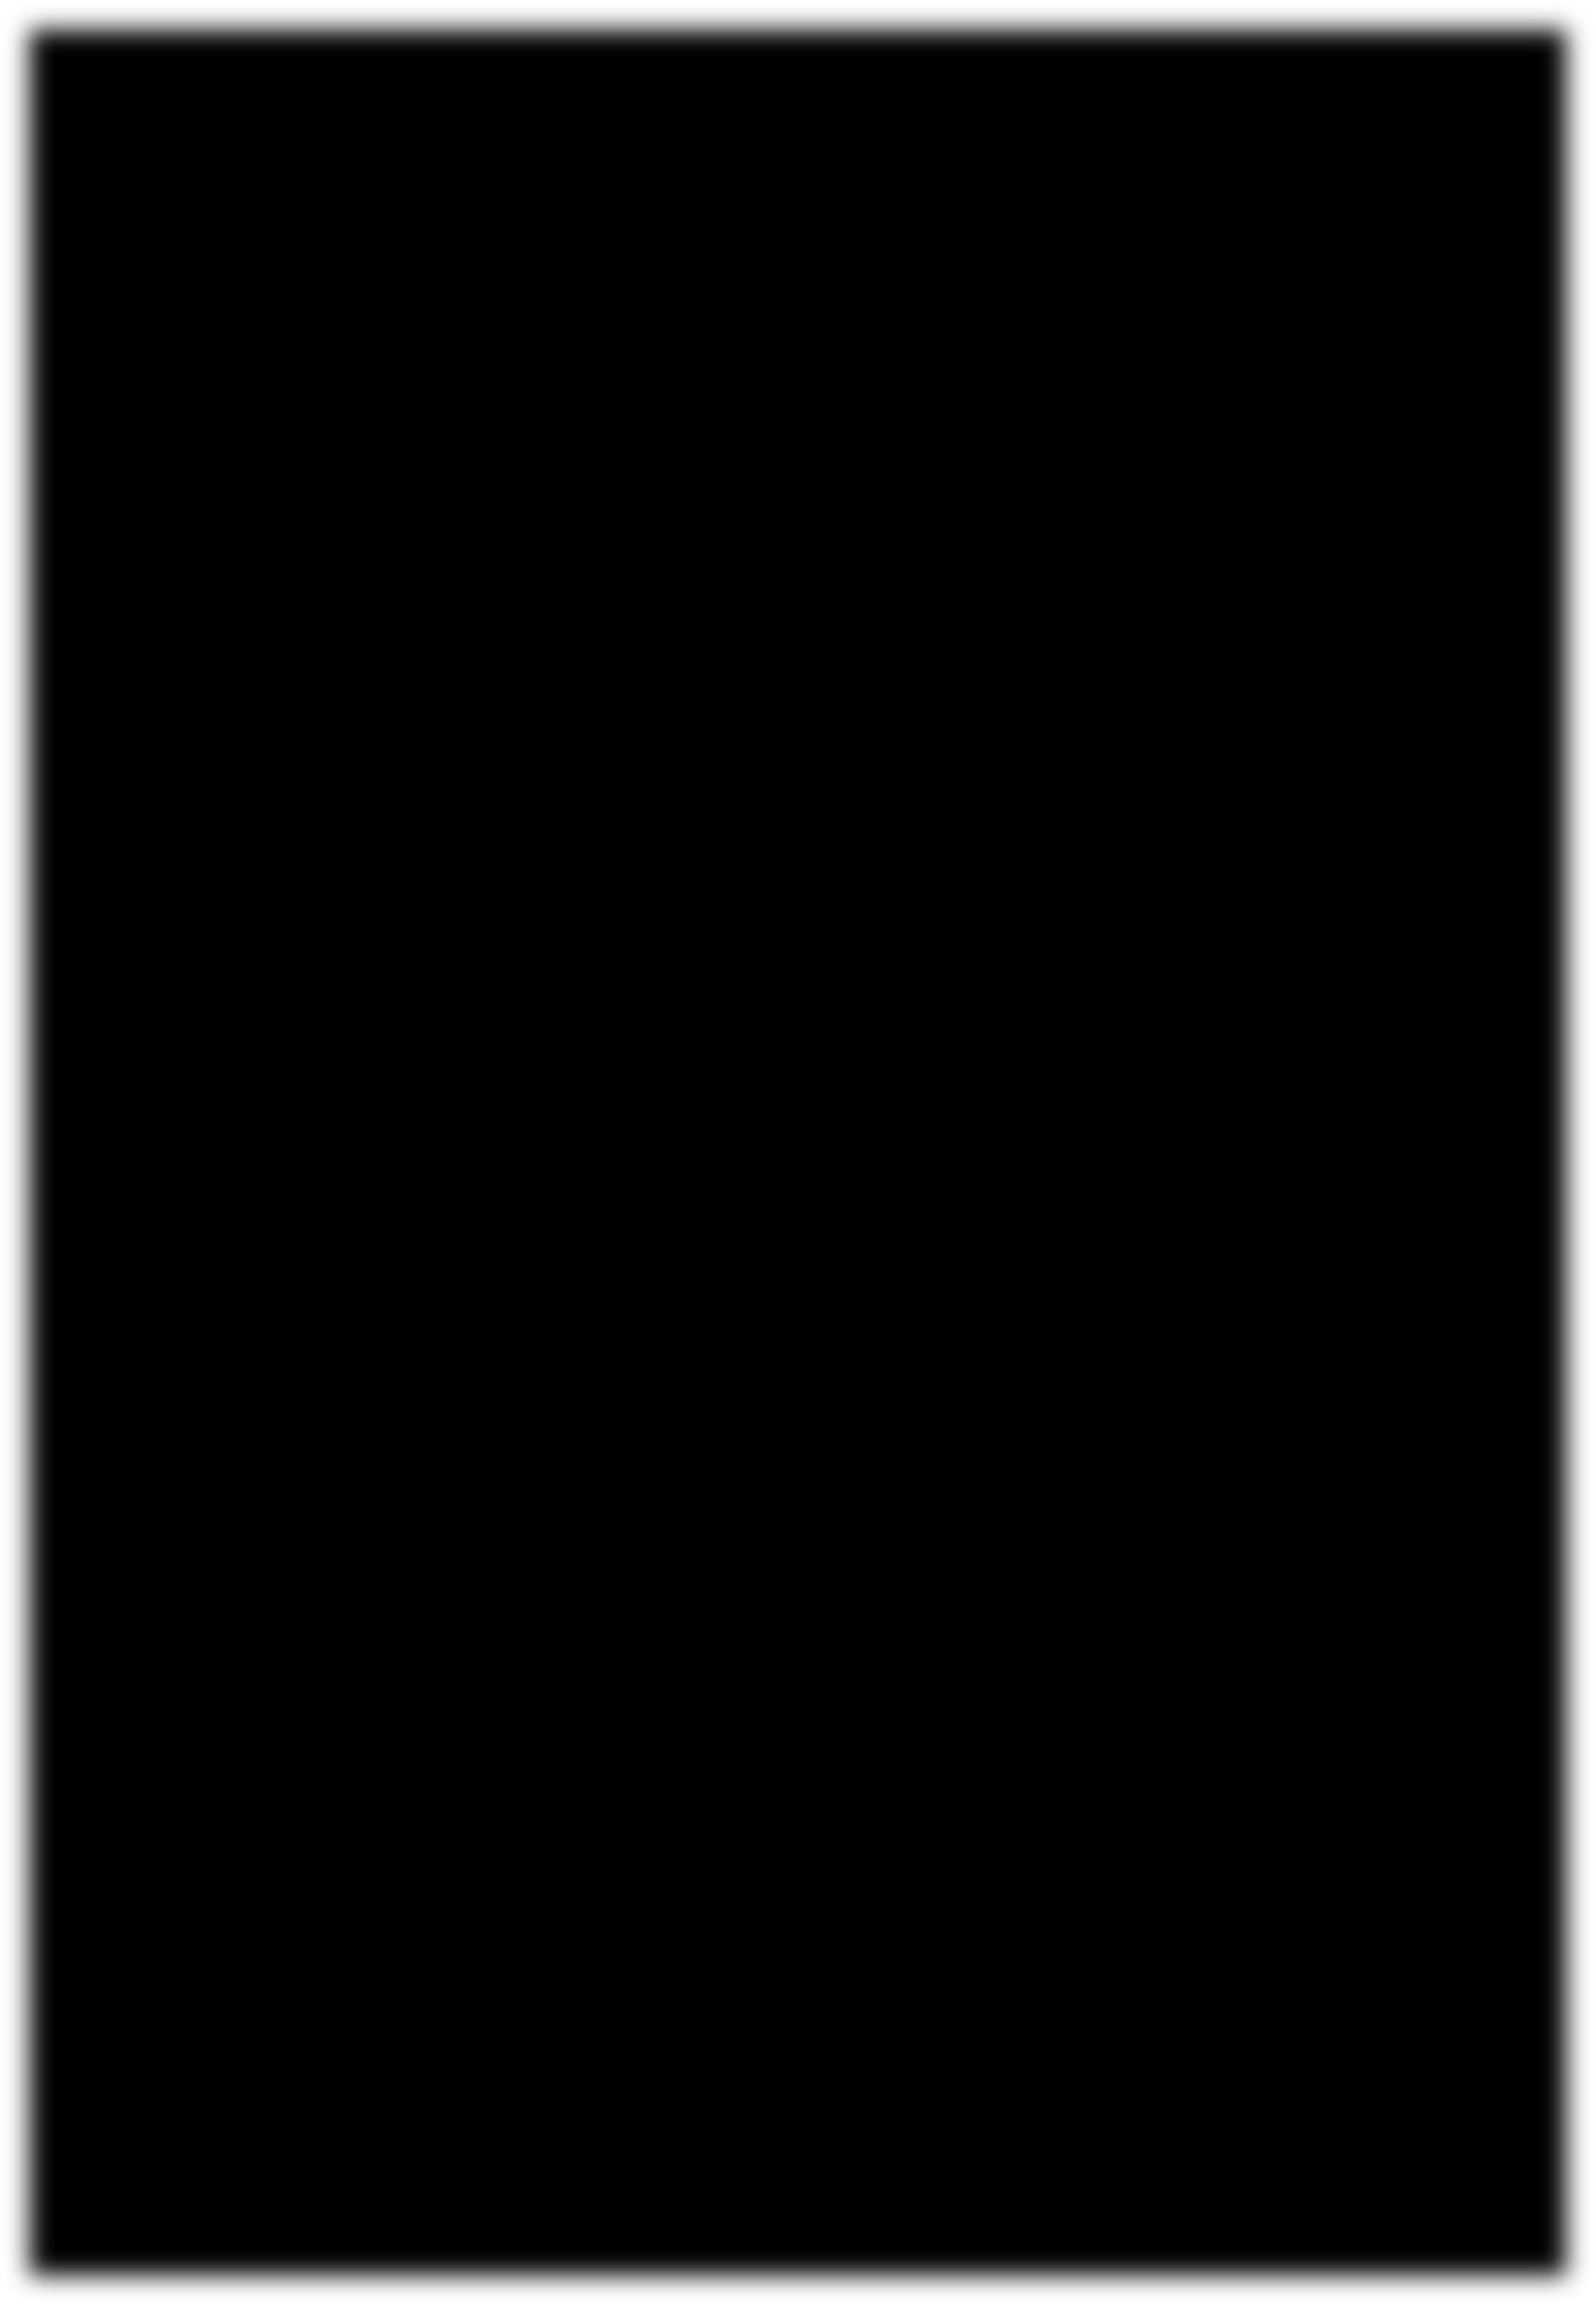
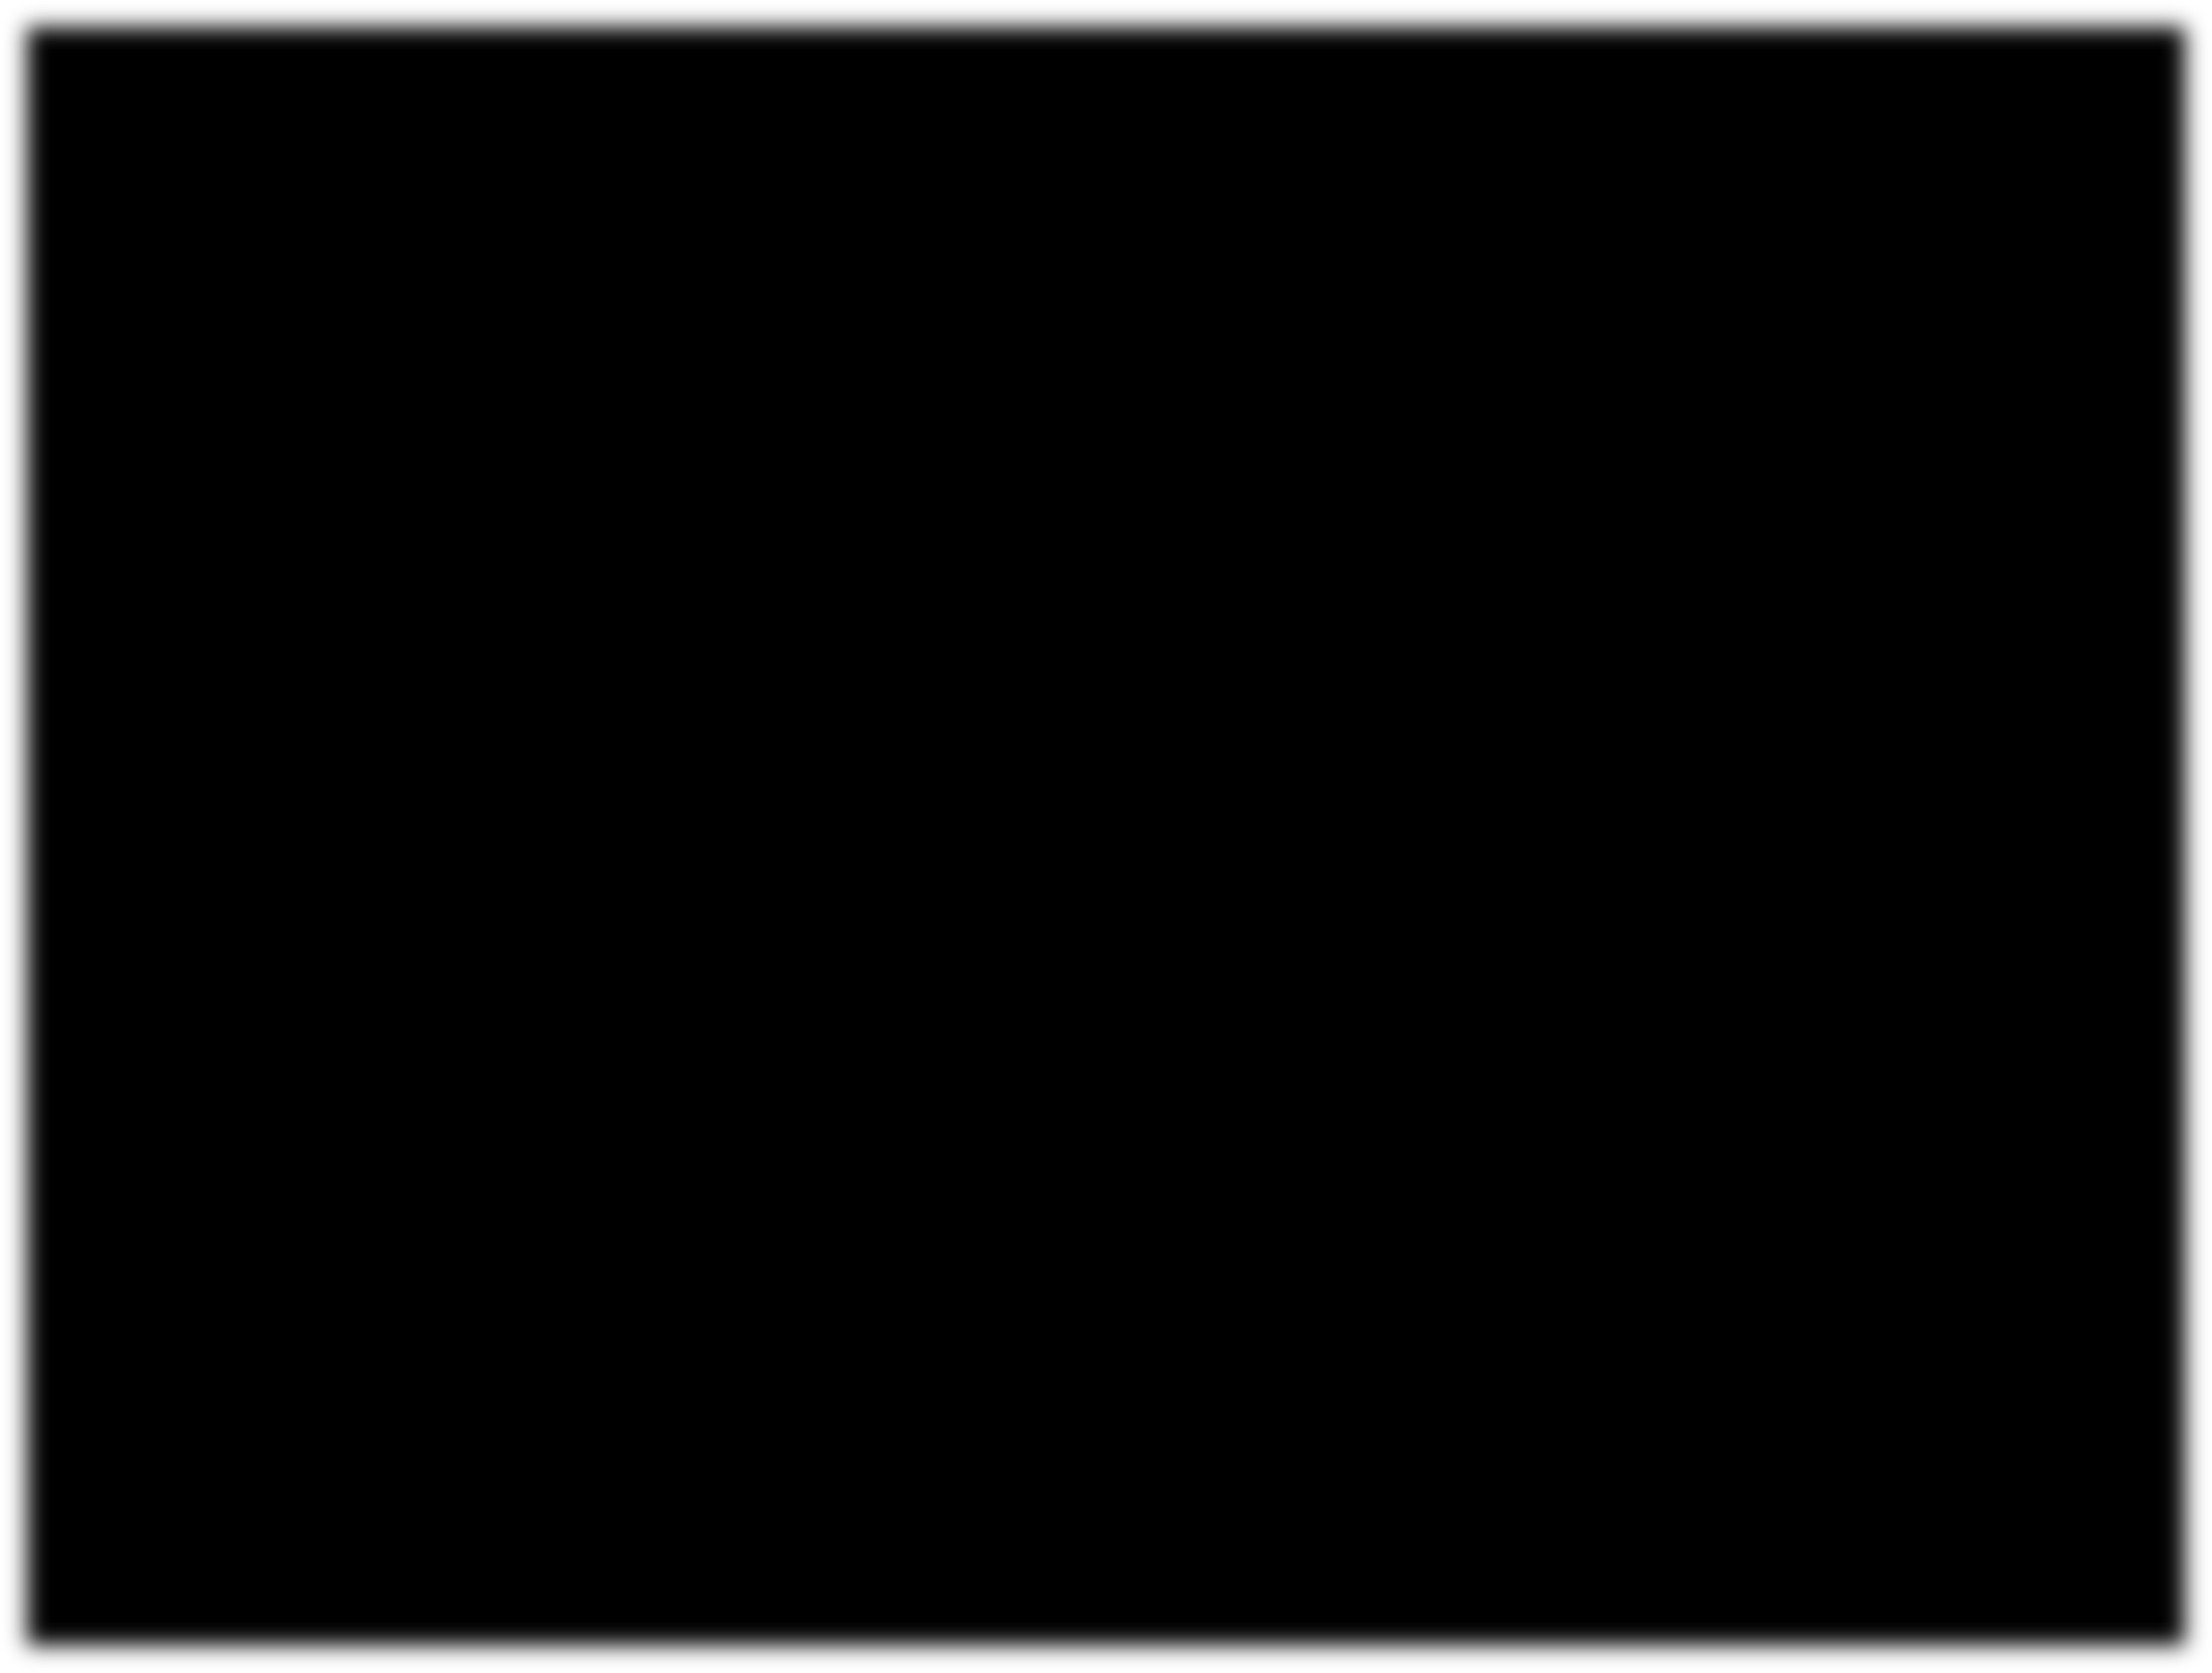
- <svg xmlns="http://www.w3.org/2000/svg" version="1.1" class="shape-reference" width="270" height="390">
+ <svg xmlns="http://www.w3.org/2000/svg" version="1.1" class="shape-reference" width="410" height="310">
  <defs>
    <filter id="blur-2">
      <feGaussianBlur in="SourceGraphic" stdDeviation="2" />
    </filter>
  </defs>
-   <rect filter="url(#blur-2)" id="Rectangle" stroke="none" fill="#000000" fill-rule="evenodd" x="5" y="5" width="260" height="380" />
+   <rect filter="url(#blur-2)" id="Rectangle" stroke="none" fill="#000000" fill-rule="evenodd" x="5" y="5" width="400" height="300" />
</svg>
